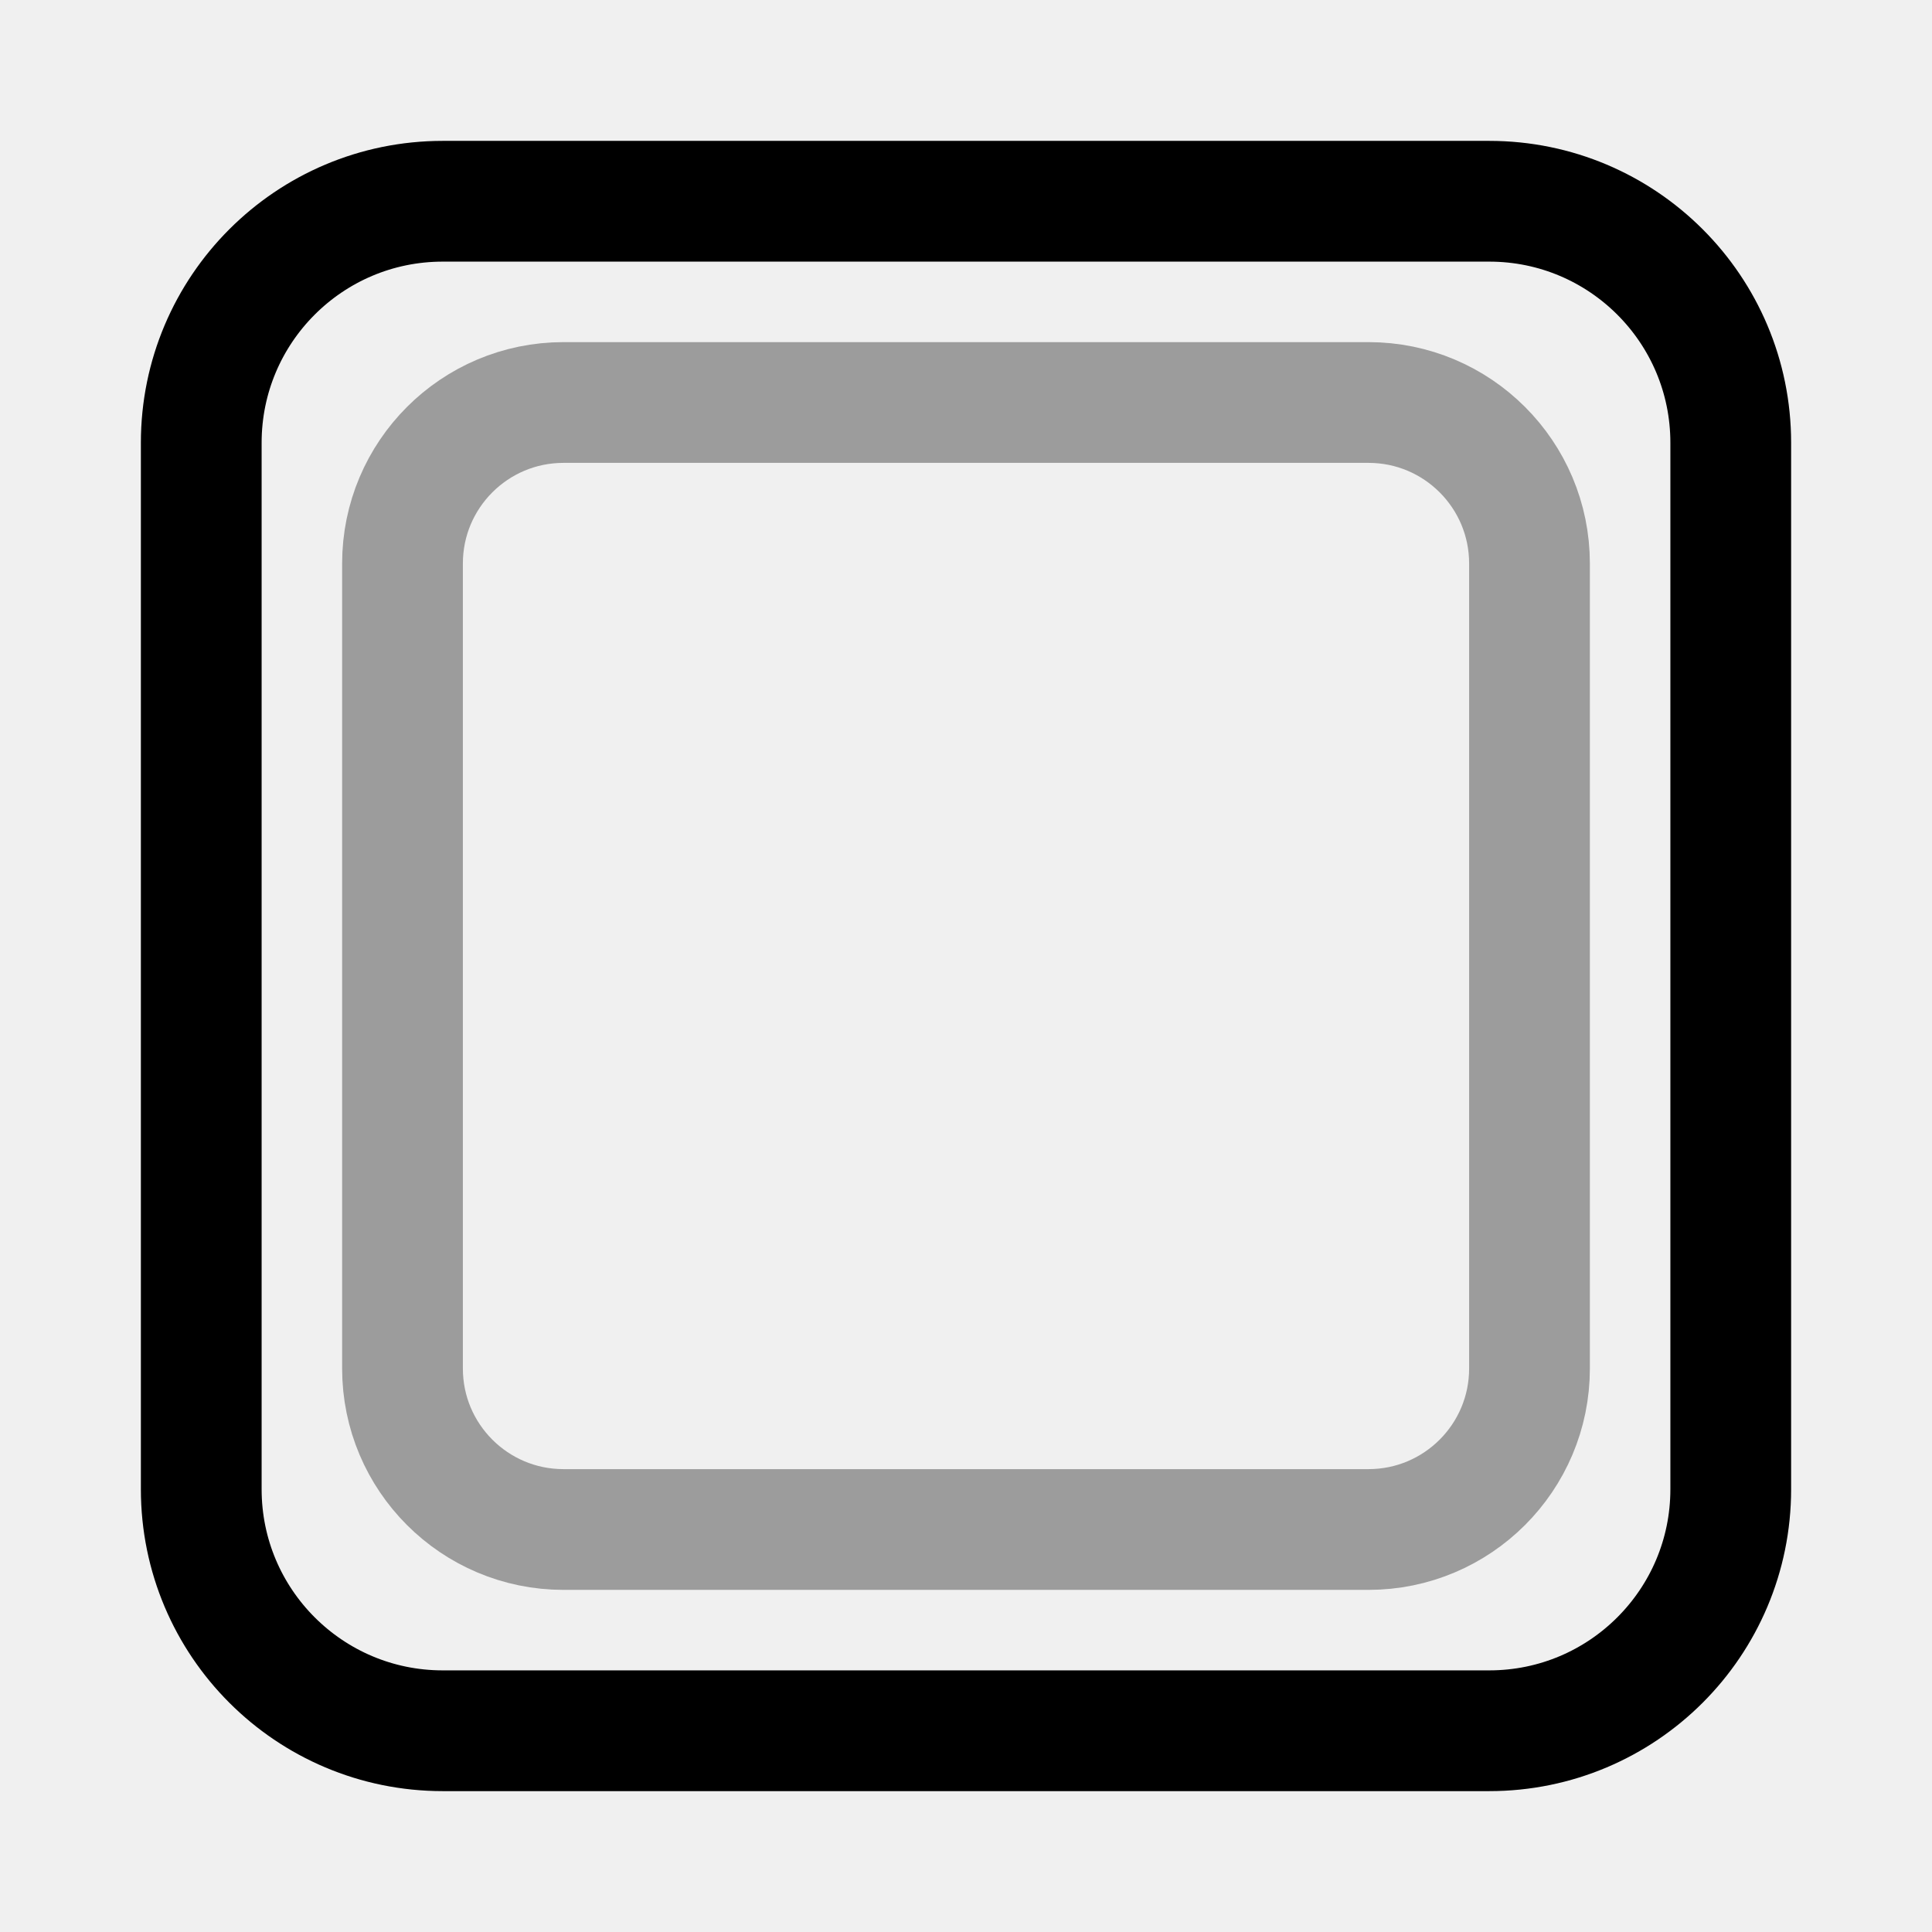
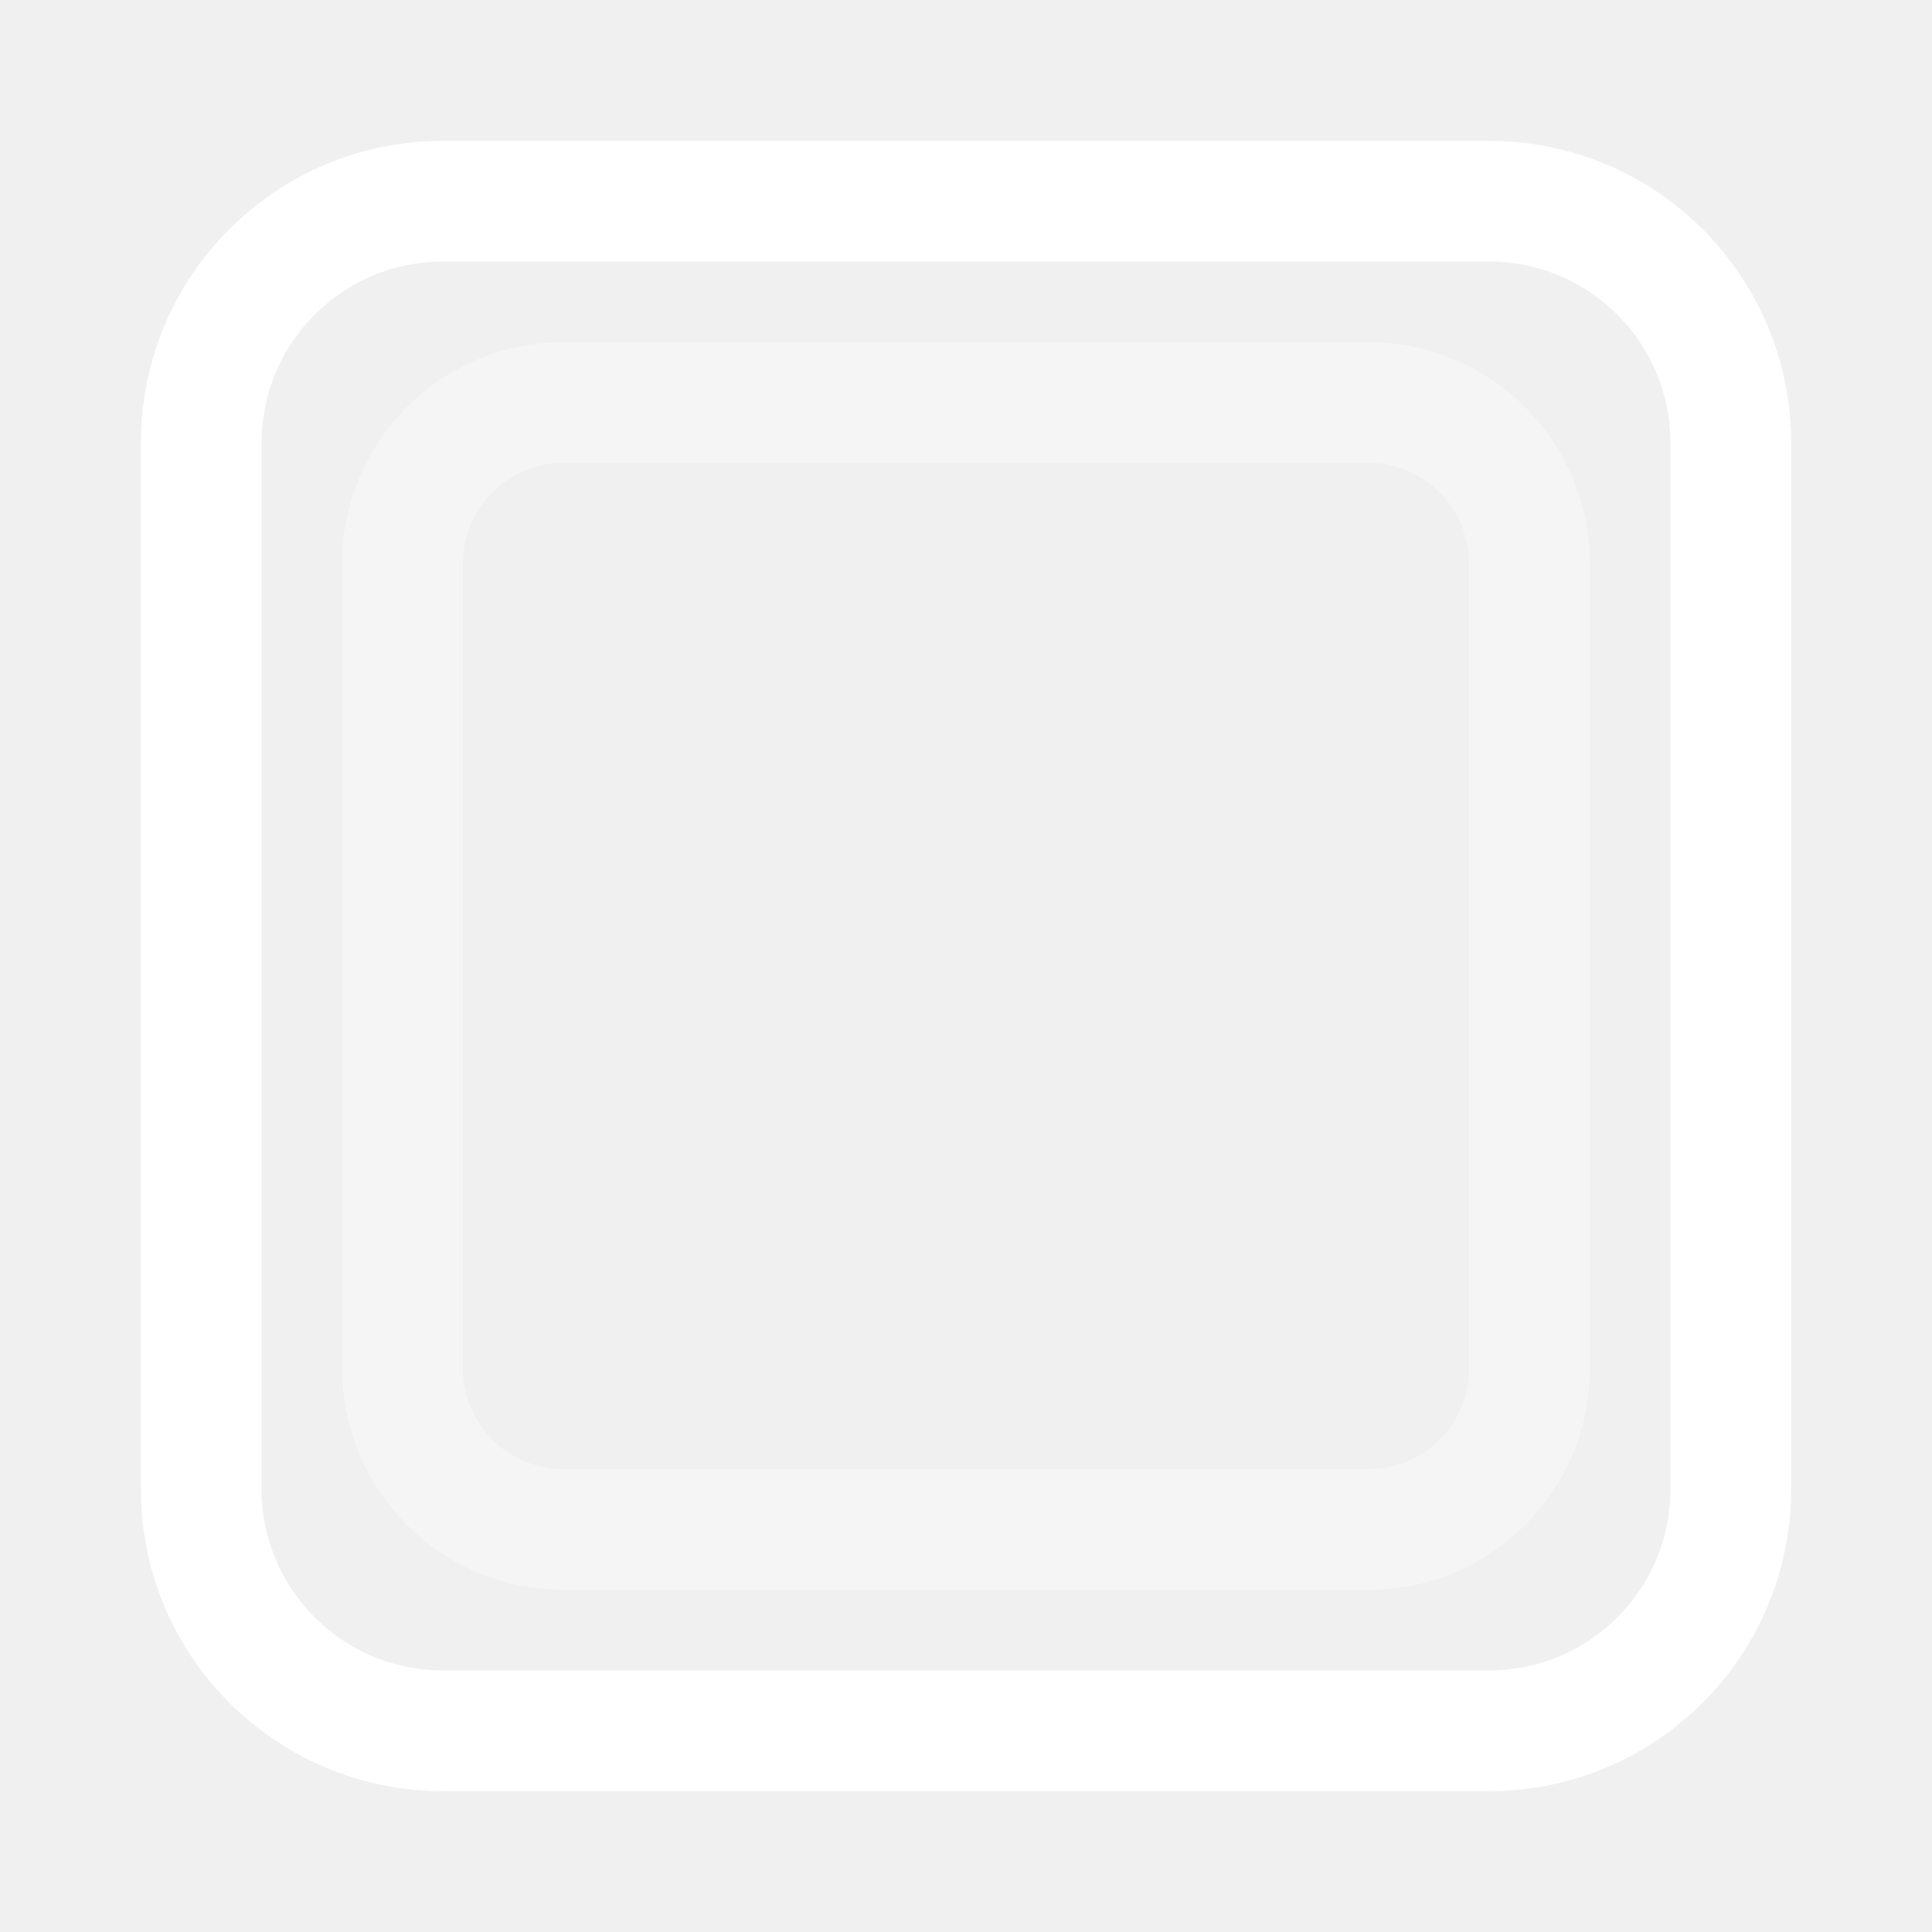
<svg xmlns="http://www.w3.org/2000/svg" viewBox="0 0 24 24">
-   <rect x="2.5" y="2.5" width="19" height="19" rx="3" fill="none" stroke="currentColor" stroke-width="1.5" />
-   <rect x="5" y="5" width="14" height="14" rx="2" fill="none" stroke="currentColor" stroke-width="1.5" opacity="0.35" />
+   <rect x="2.5" y="2.5" width="19" height="19" rx="3" fill="none" stroke="#ffffff" stroke-width="1.5" />
+   <rect x="5" y="5" width="14" height="14" rx="2" fill="none" stroke="#ffffff" stroke-width="1.5" opacity="0.35" />
</svg>
